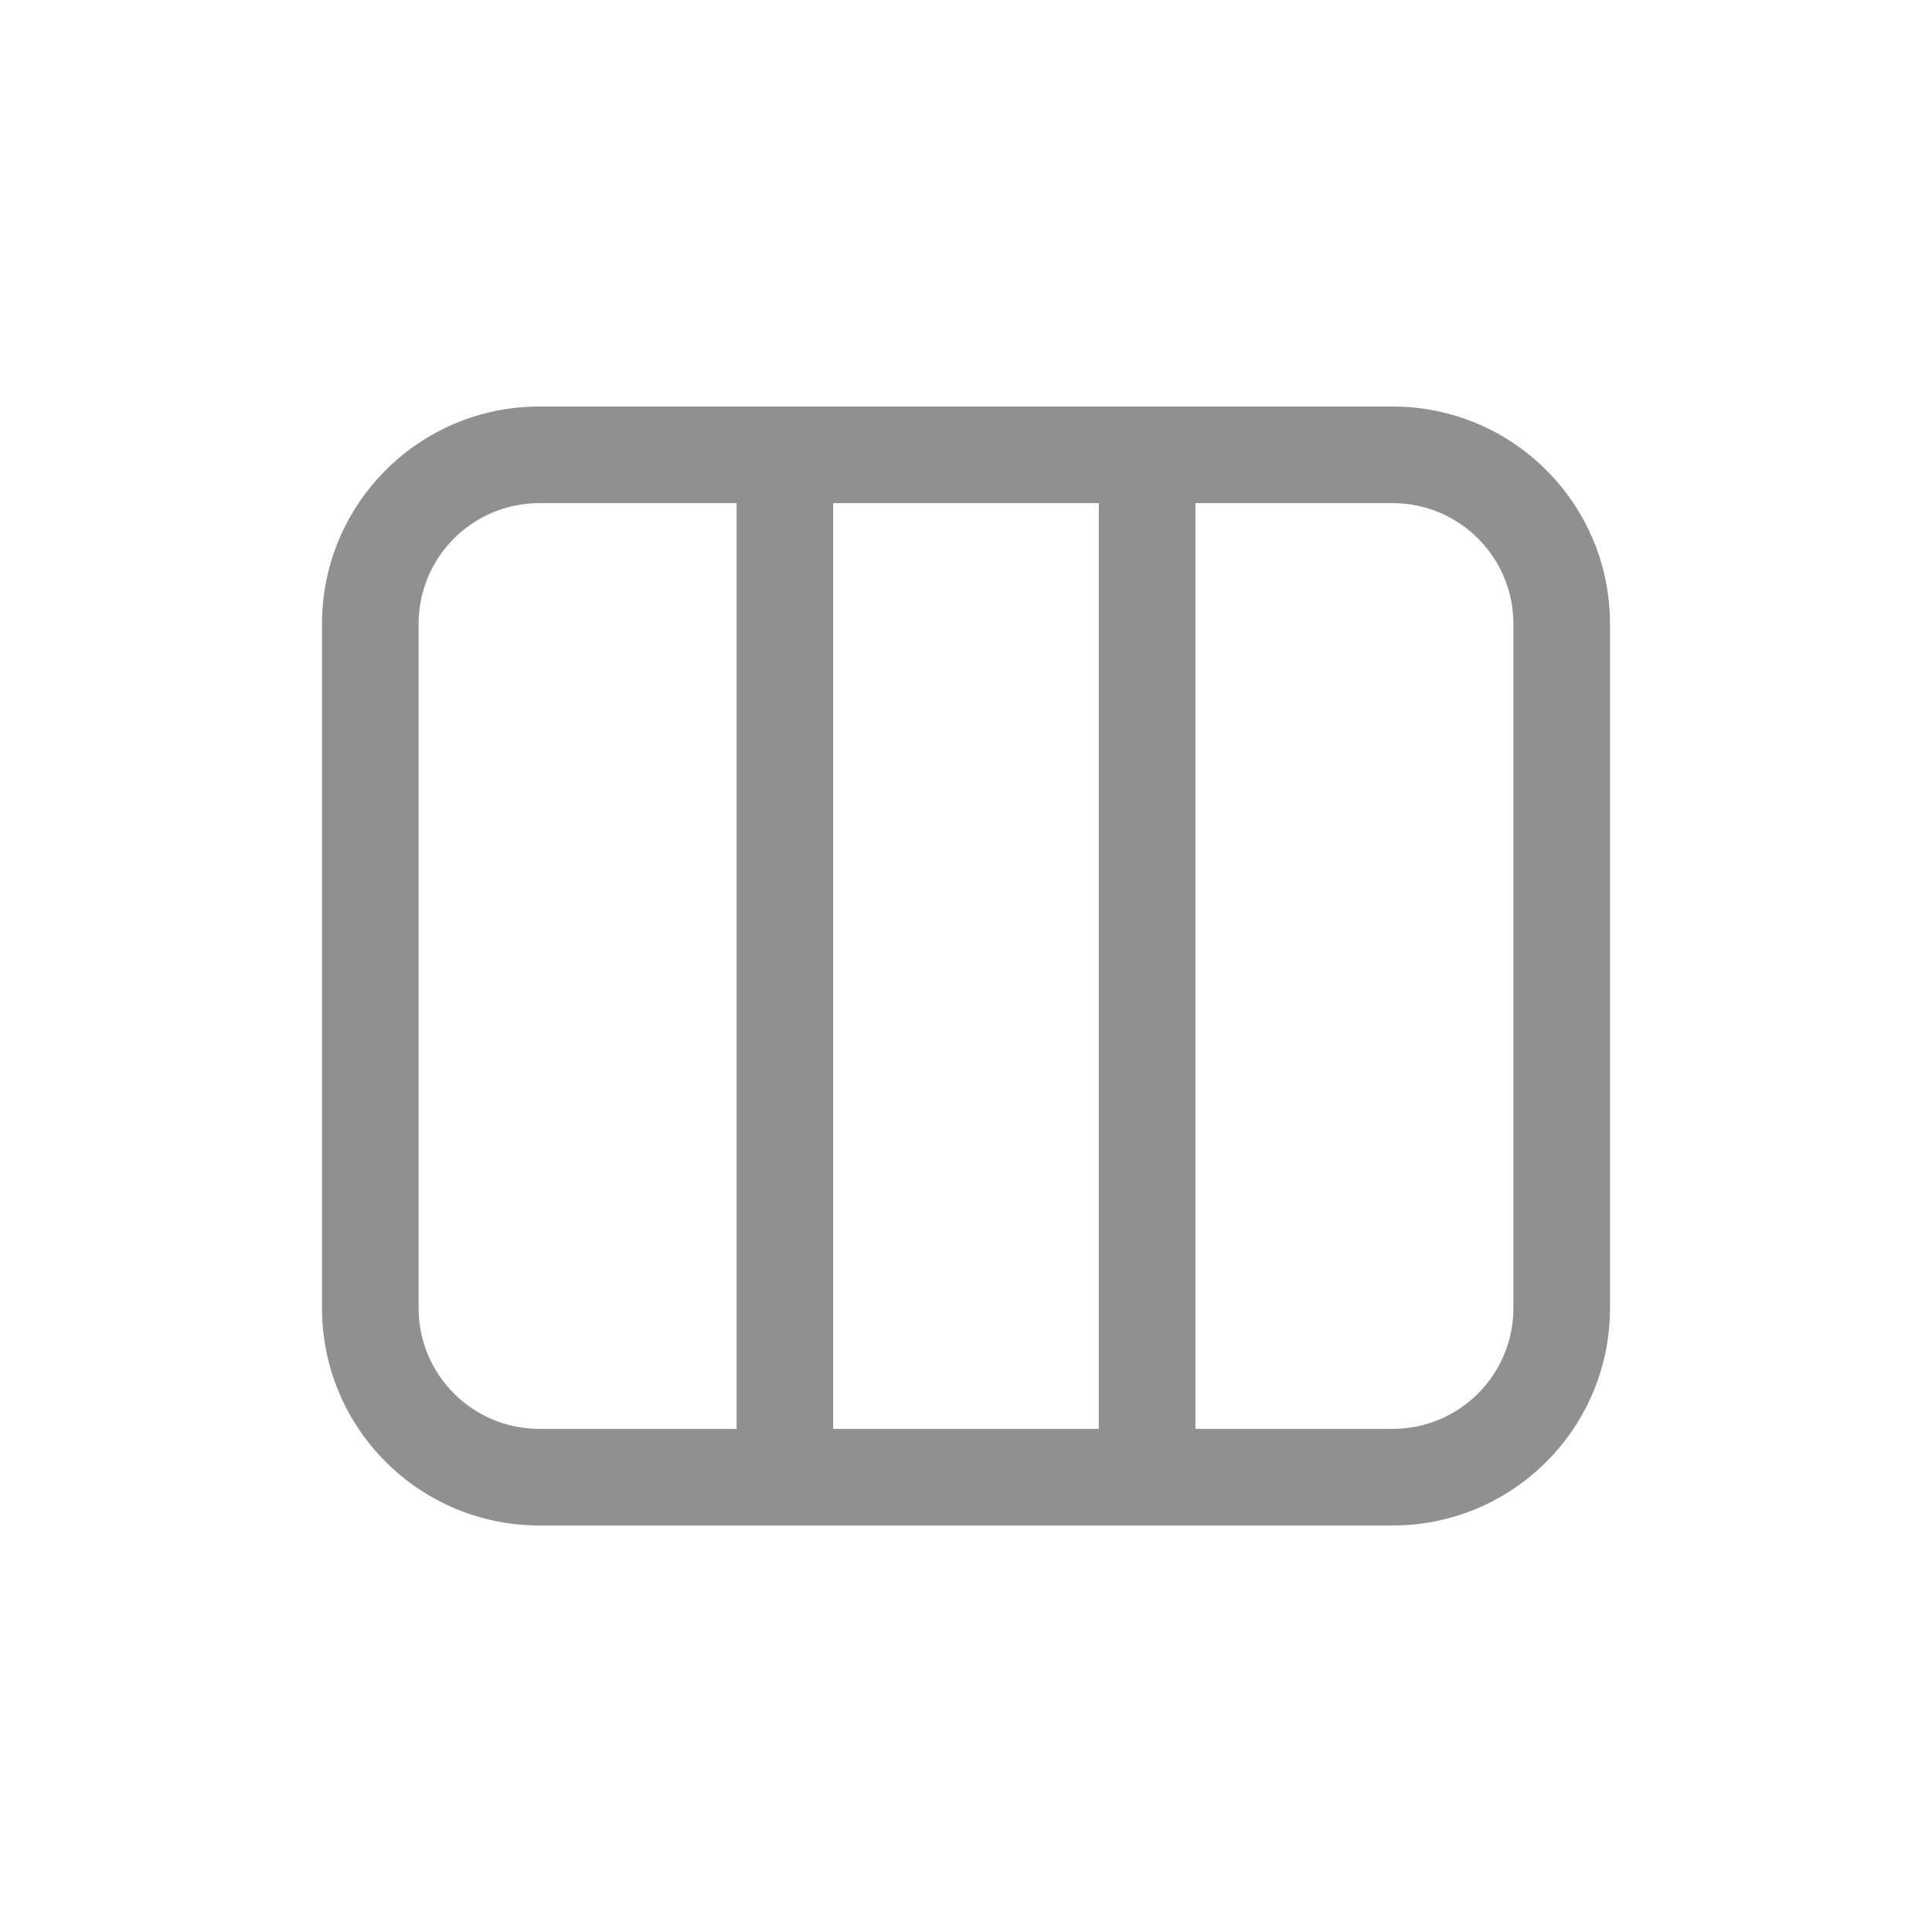
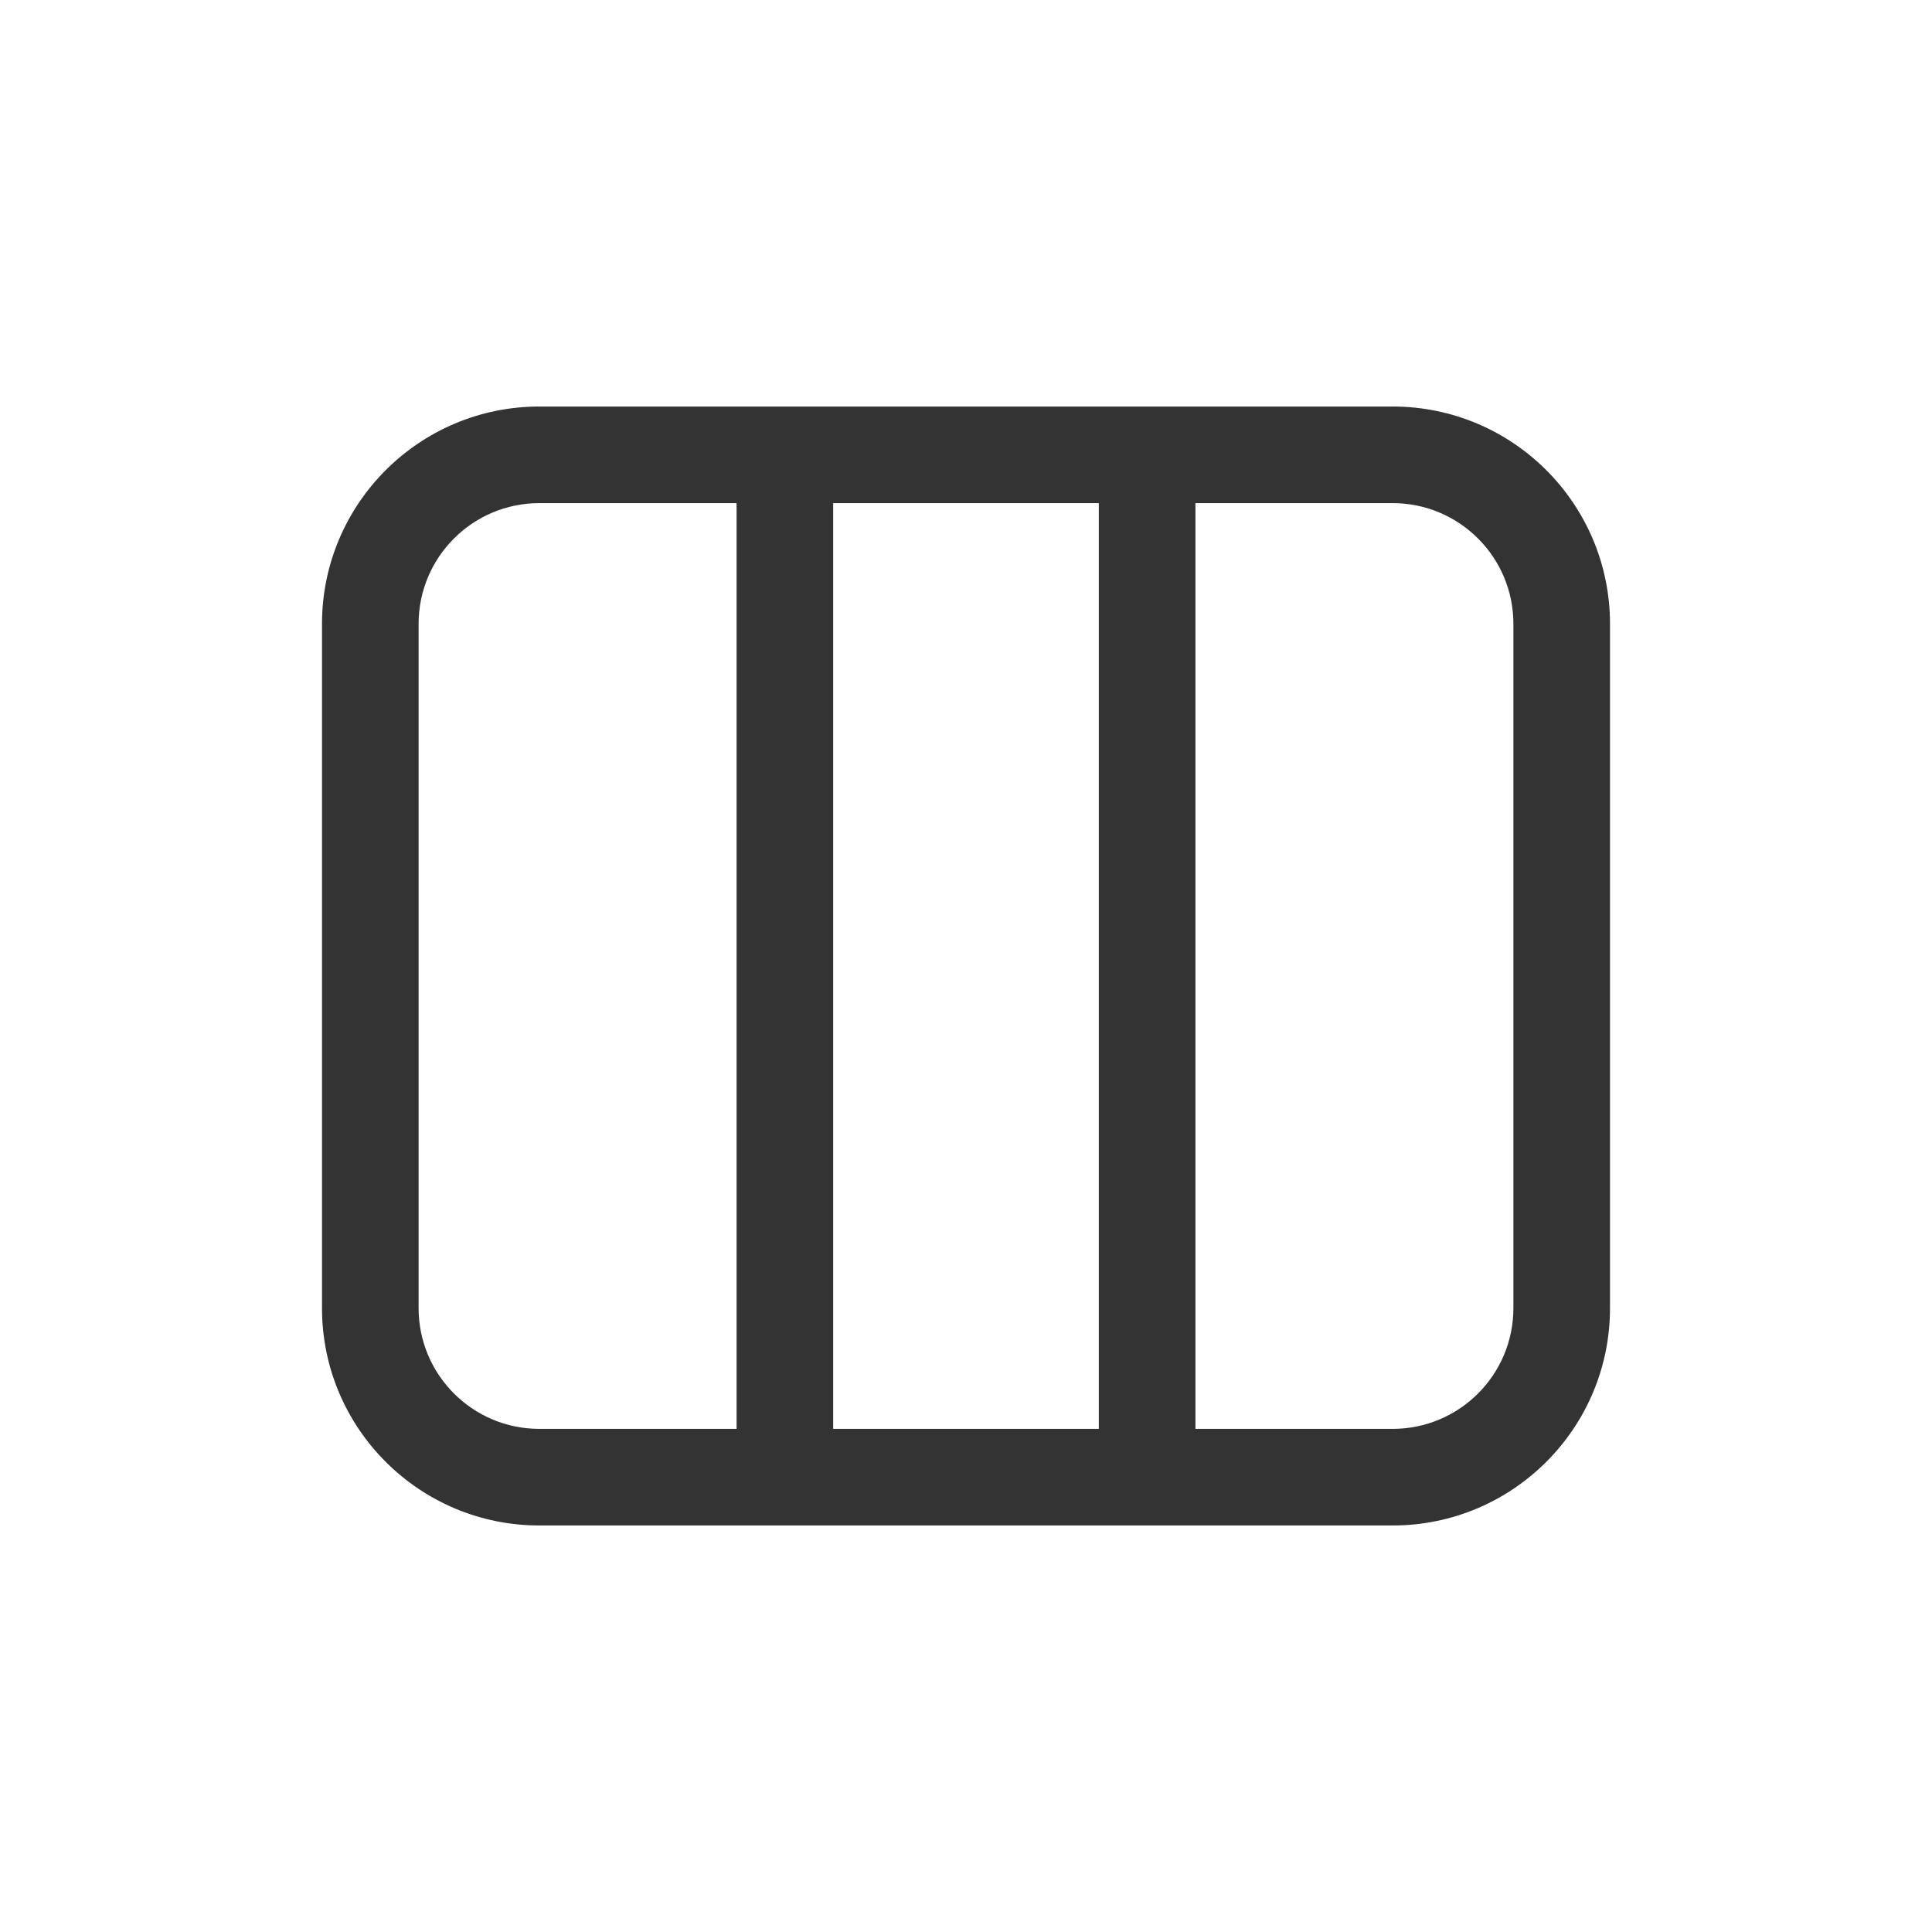
<svg xmlns="http://www.w3.org/2000/svg" width="24" height="24" viewBox="0 0 24 24" fill="none">
-   <path fill-rule="evenodd" clip-rule="evenodd" d="M6.7 5.05C5.209 5.05 4 6.259 4 7.75V16.25C4 17.741 5.209 18.95 6.7 18.95H17.3C18.791 18.95 20 17.741 20 16.25V7.75C20 6.259 18.791 5.05 17.3 5.05H6.7ZM13.65 6.25H10.35V17.75H13.65V6.25ZM14.85 6.25V17.75H17.3C18.128 17.75 18.8 17.079 18.8 16.25V7.75C18.8 6.921 18.128 6.25 17.3 6.25H14.85ZM6.7 6.25H9.15V17.75H6.7C5.872 17.75 5.2 17.079 5.2 16.25V7.75C5.2 6.921 5.872 6.25 6.7 6.25Z" fill="#909090" />
+   <path fill-rule="evenodd" clip-rule="evenodd" d="M6.7 5.05C5.209 5.05 4 6.259 4 7.75V16.25C4 17.741 5.209 18.95 6.7 18.95H17.3C18.791 18.95 20 17.741 20 16.25V7.75C20 6.259 18.791 5.05 17.3 5.05H6.7ZM13.65 6.25H10.35V17.75H13.65V6.25ZM14.85 6.25V17.75H17.3C18.128 17.75 18.8 17.079 18.8 16.25V7.75C18.8 6.921 18.128 6.25 17.3 6.25H14.85ZM6.7 6.25H9.15V17.75H6.7C5.872 17.75 5.2 17.079 5.2 16.25V7.75C5.2 6.921 5.872 6.25 6.7 6.25Z" fill="#333333" />
</svg>
